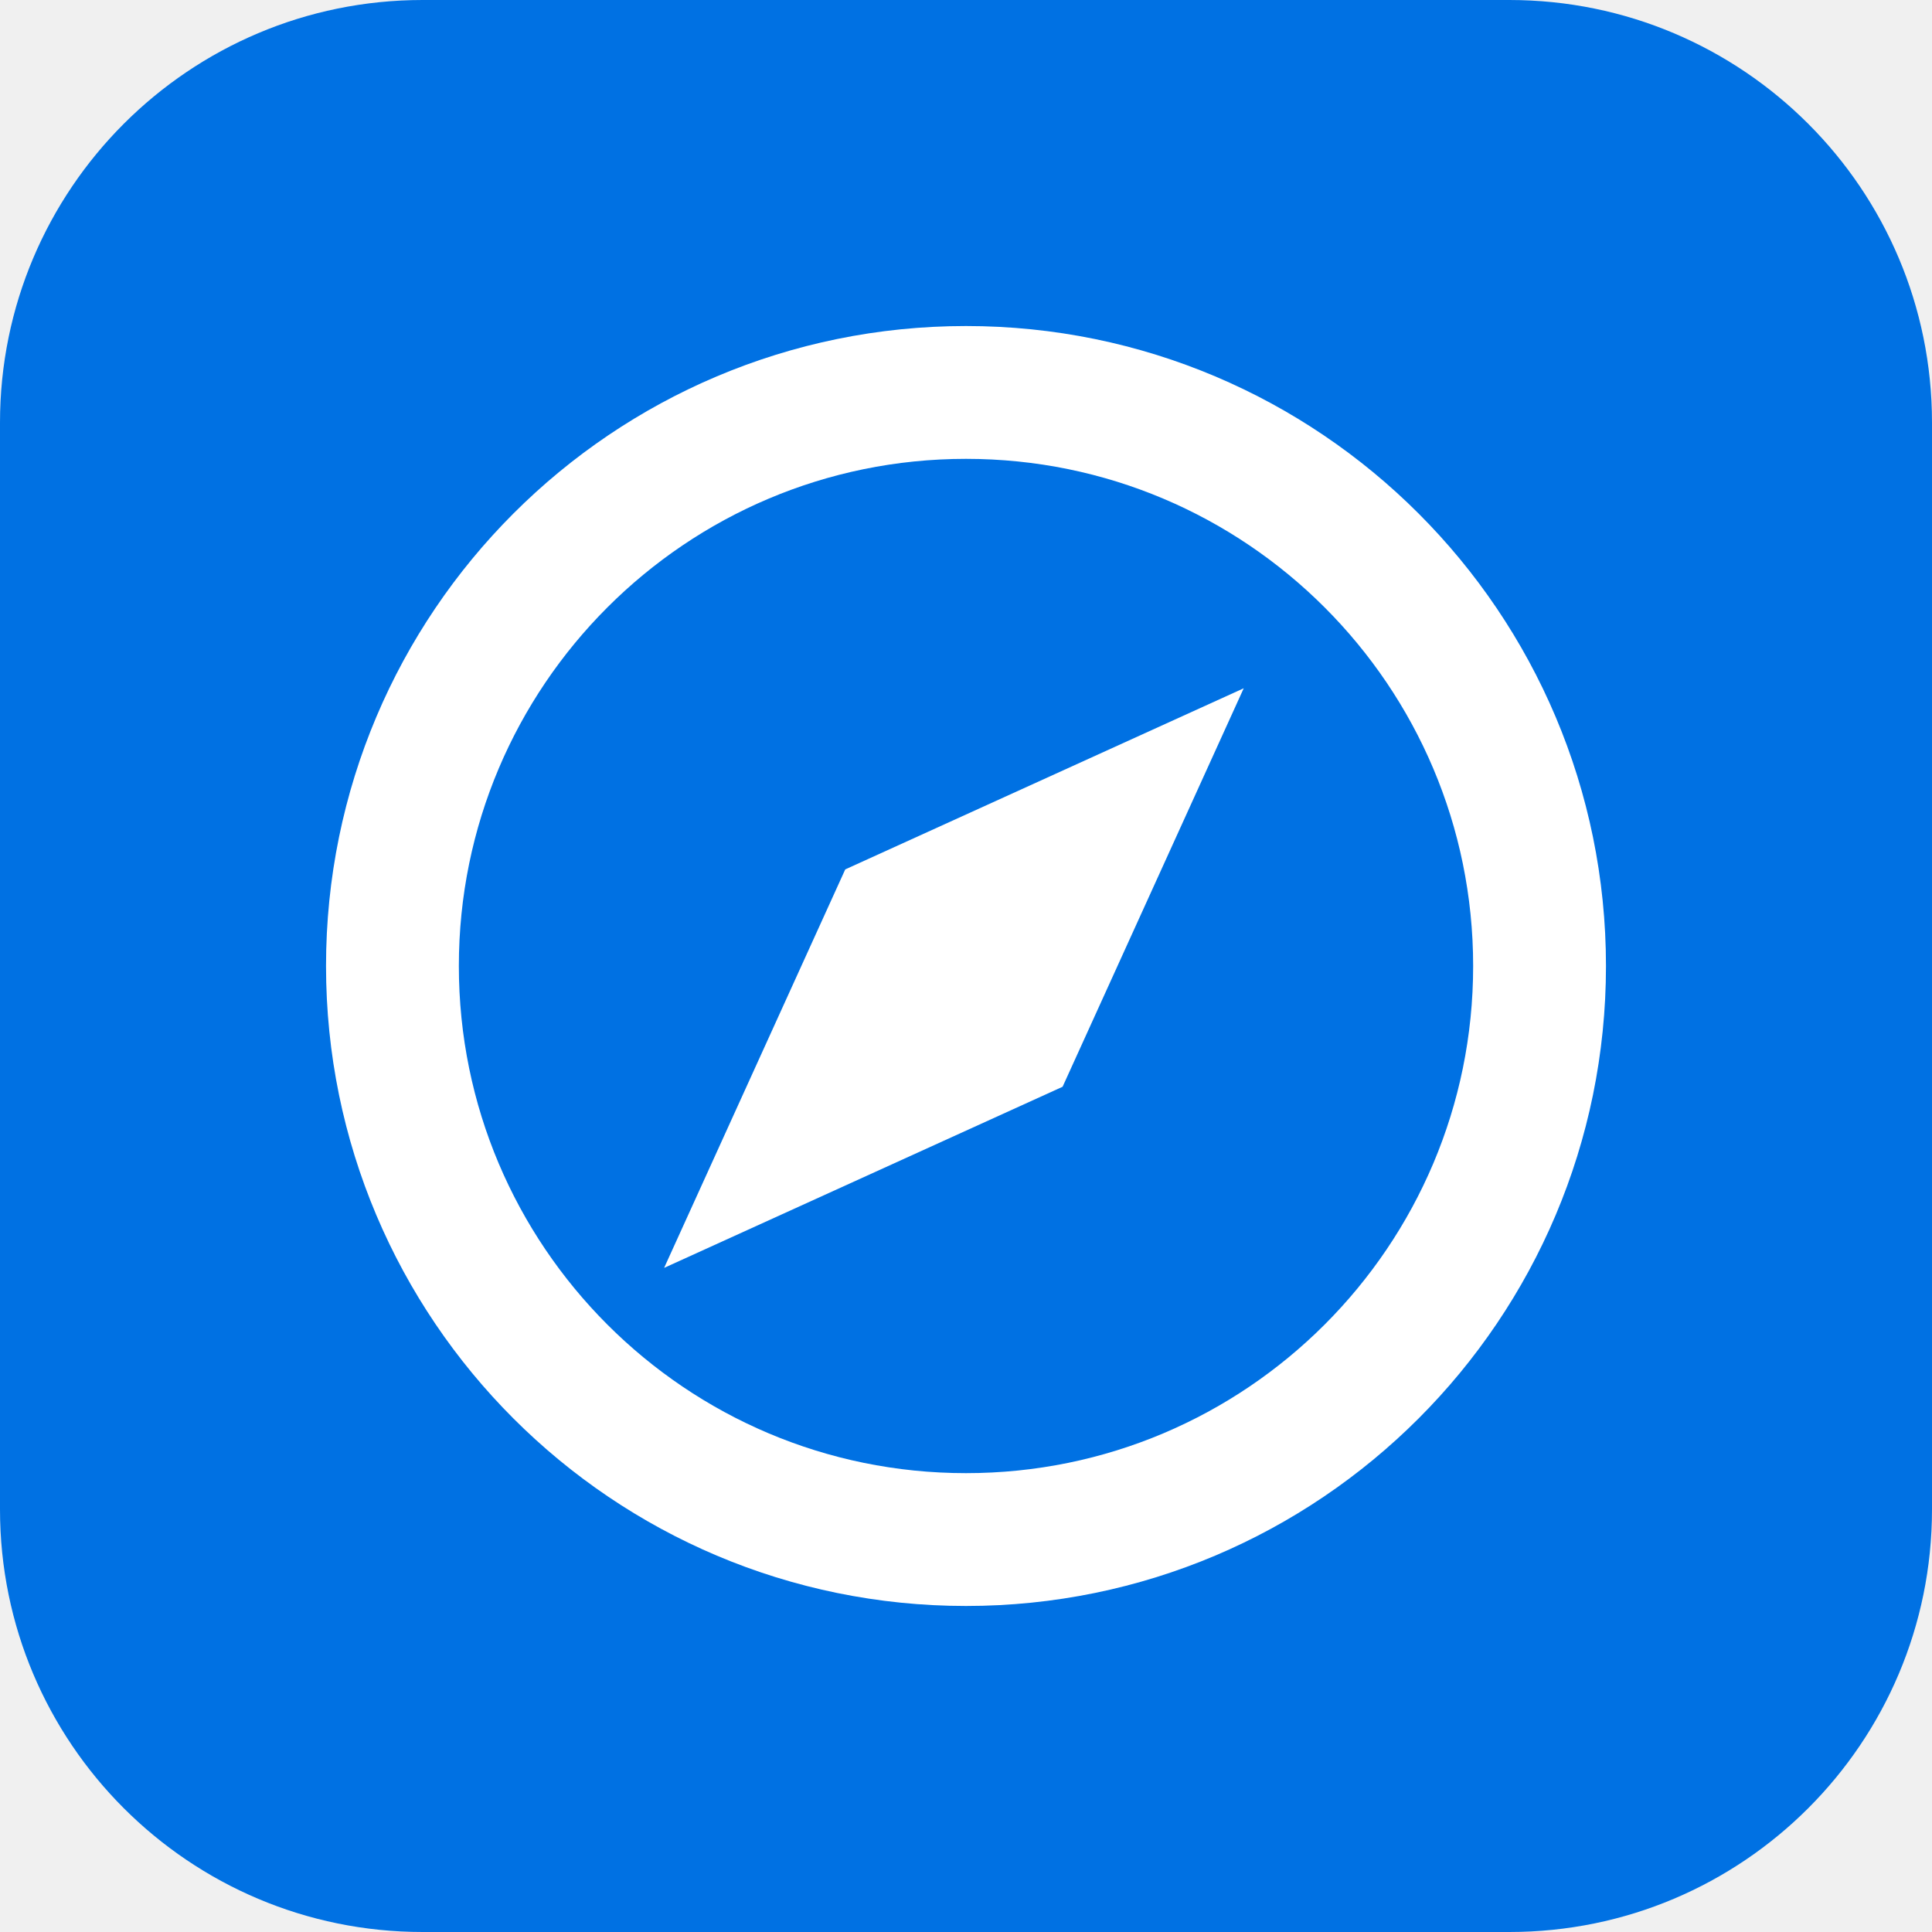
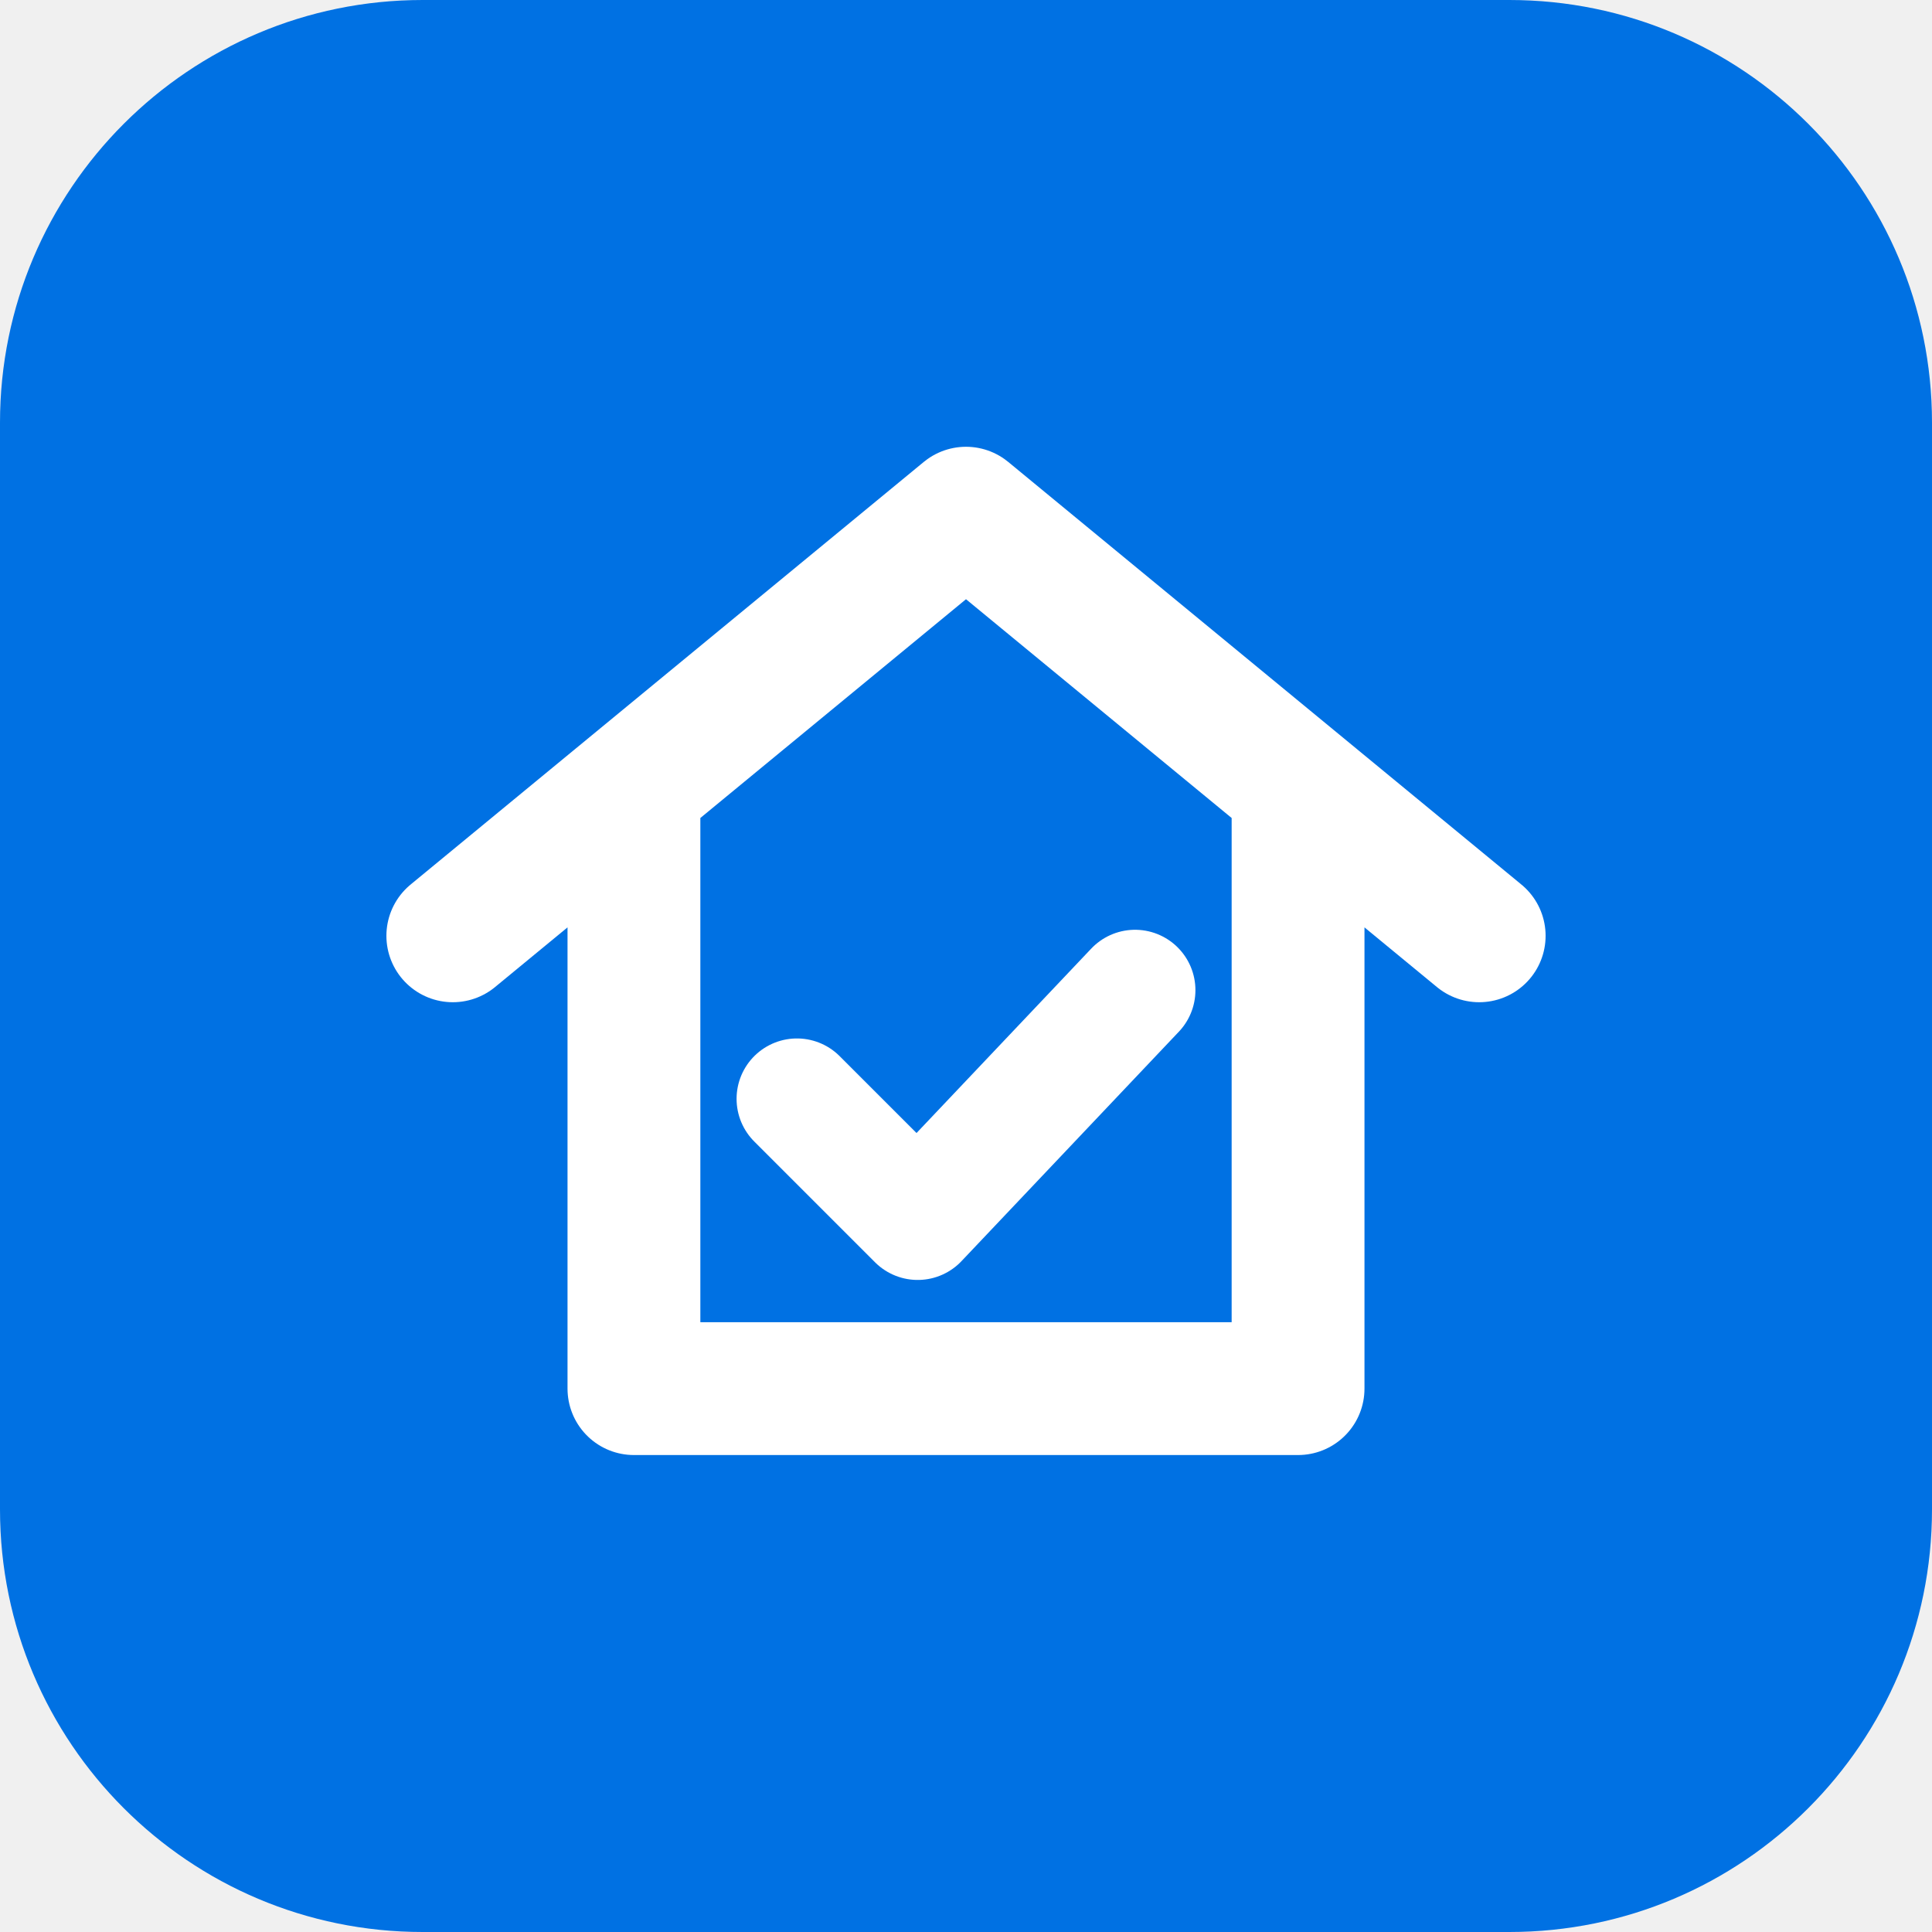
<svg xmlns="http://www.w3.org/2000/svg" viewBox="0 0 32 32">
  <rect width="32" height="32" rx="7" fill="#0071e3" />
-   <circle cx="16" cy="16" r="9.5" fill="none" stroke="#fff" stroke-width="2.2" />
-   <path d="M20.6 11.4l-3 6.6-6.6 3 3-6.6z" fill="#fff" />
+   <path d="M7.5 15.5L16 8.5l8.5 7M10.5 13.5V23h11v-9.5" fill="none" stroke="#fff" stroke-width="2.2" stroke-linecap="round" stroke-linejoin="round" />
+   <path d="M13.2 18.2l2 2 3.6-3.8" fill="none" stroke="#fff" stroke-width="2" stroke-linecap="round" stroke-linejoin="round" />
</svg>
